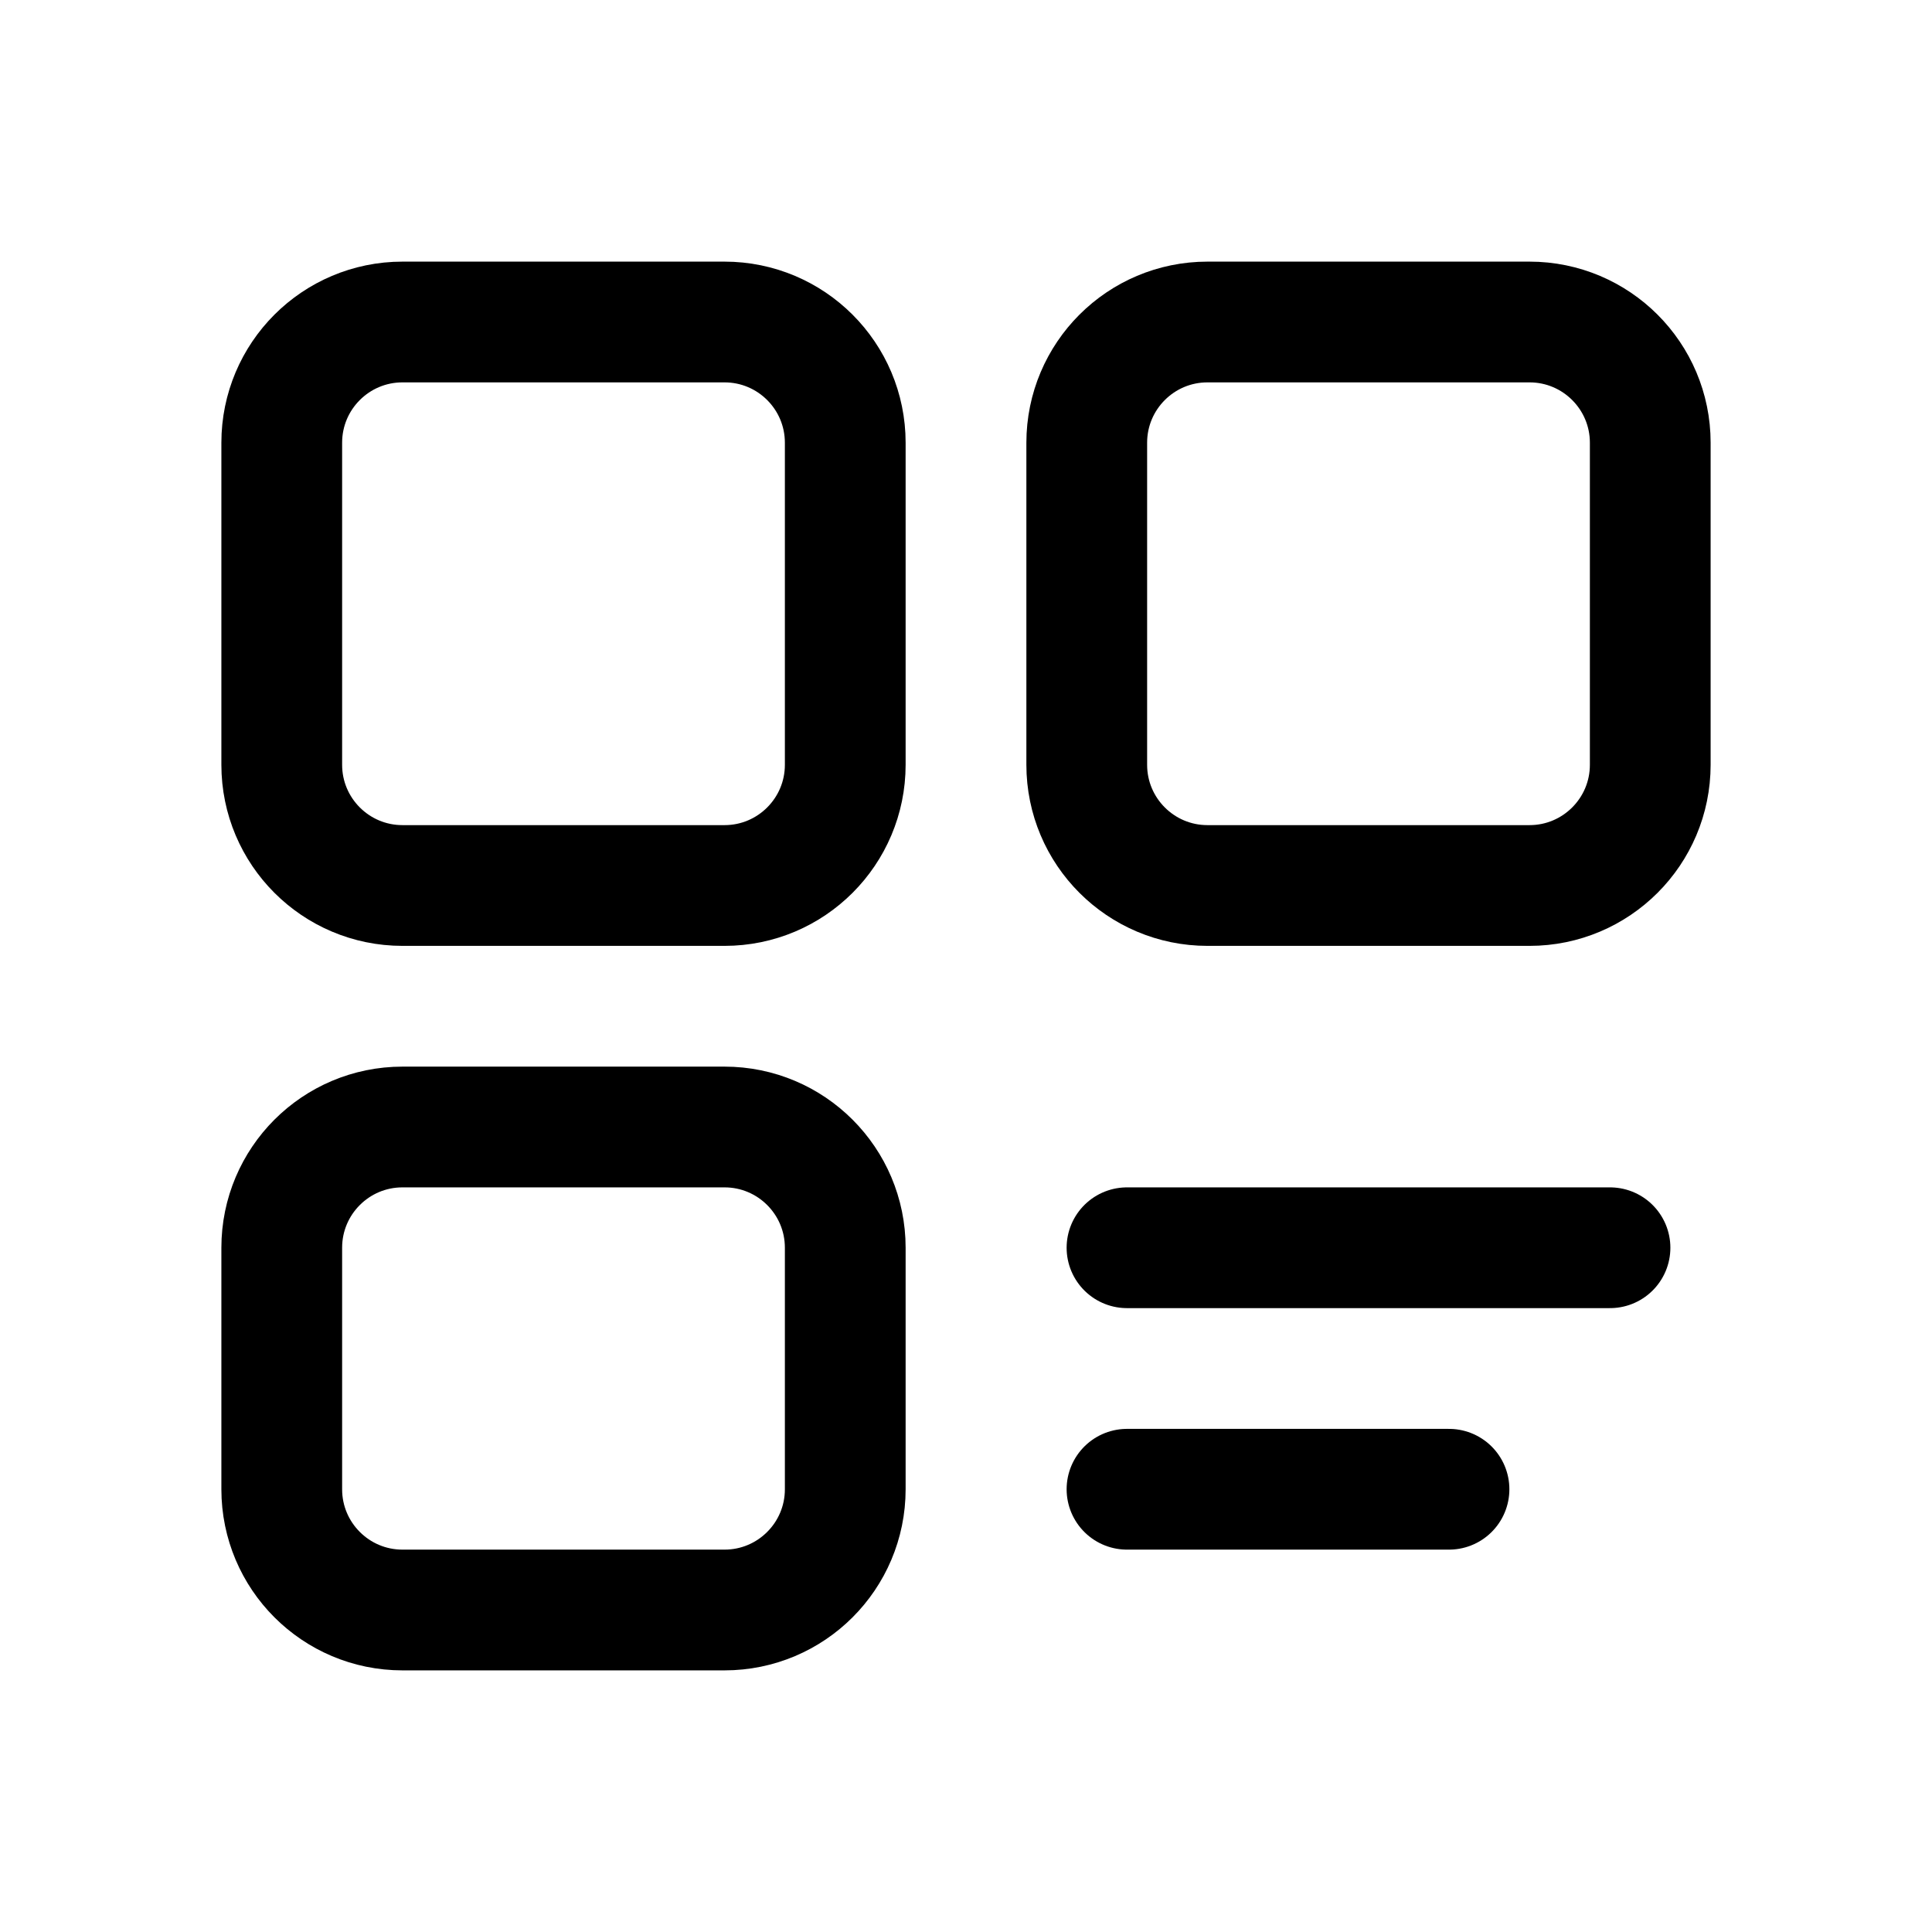
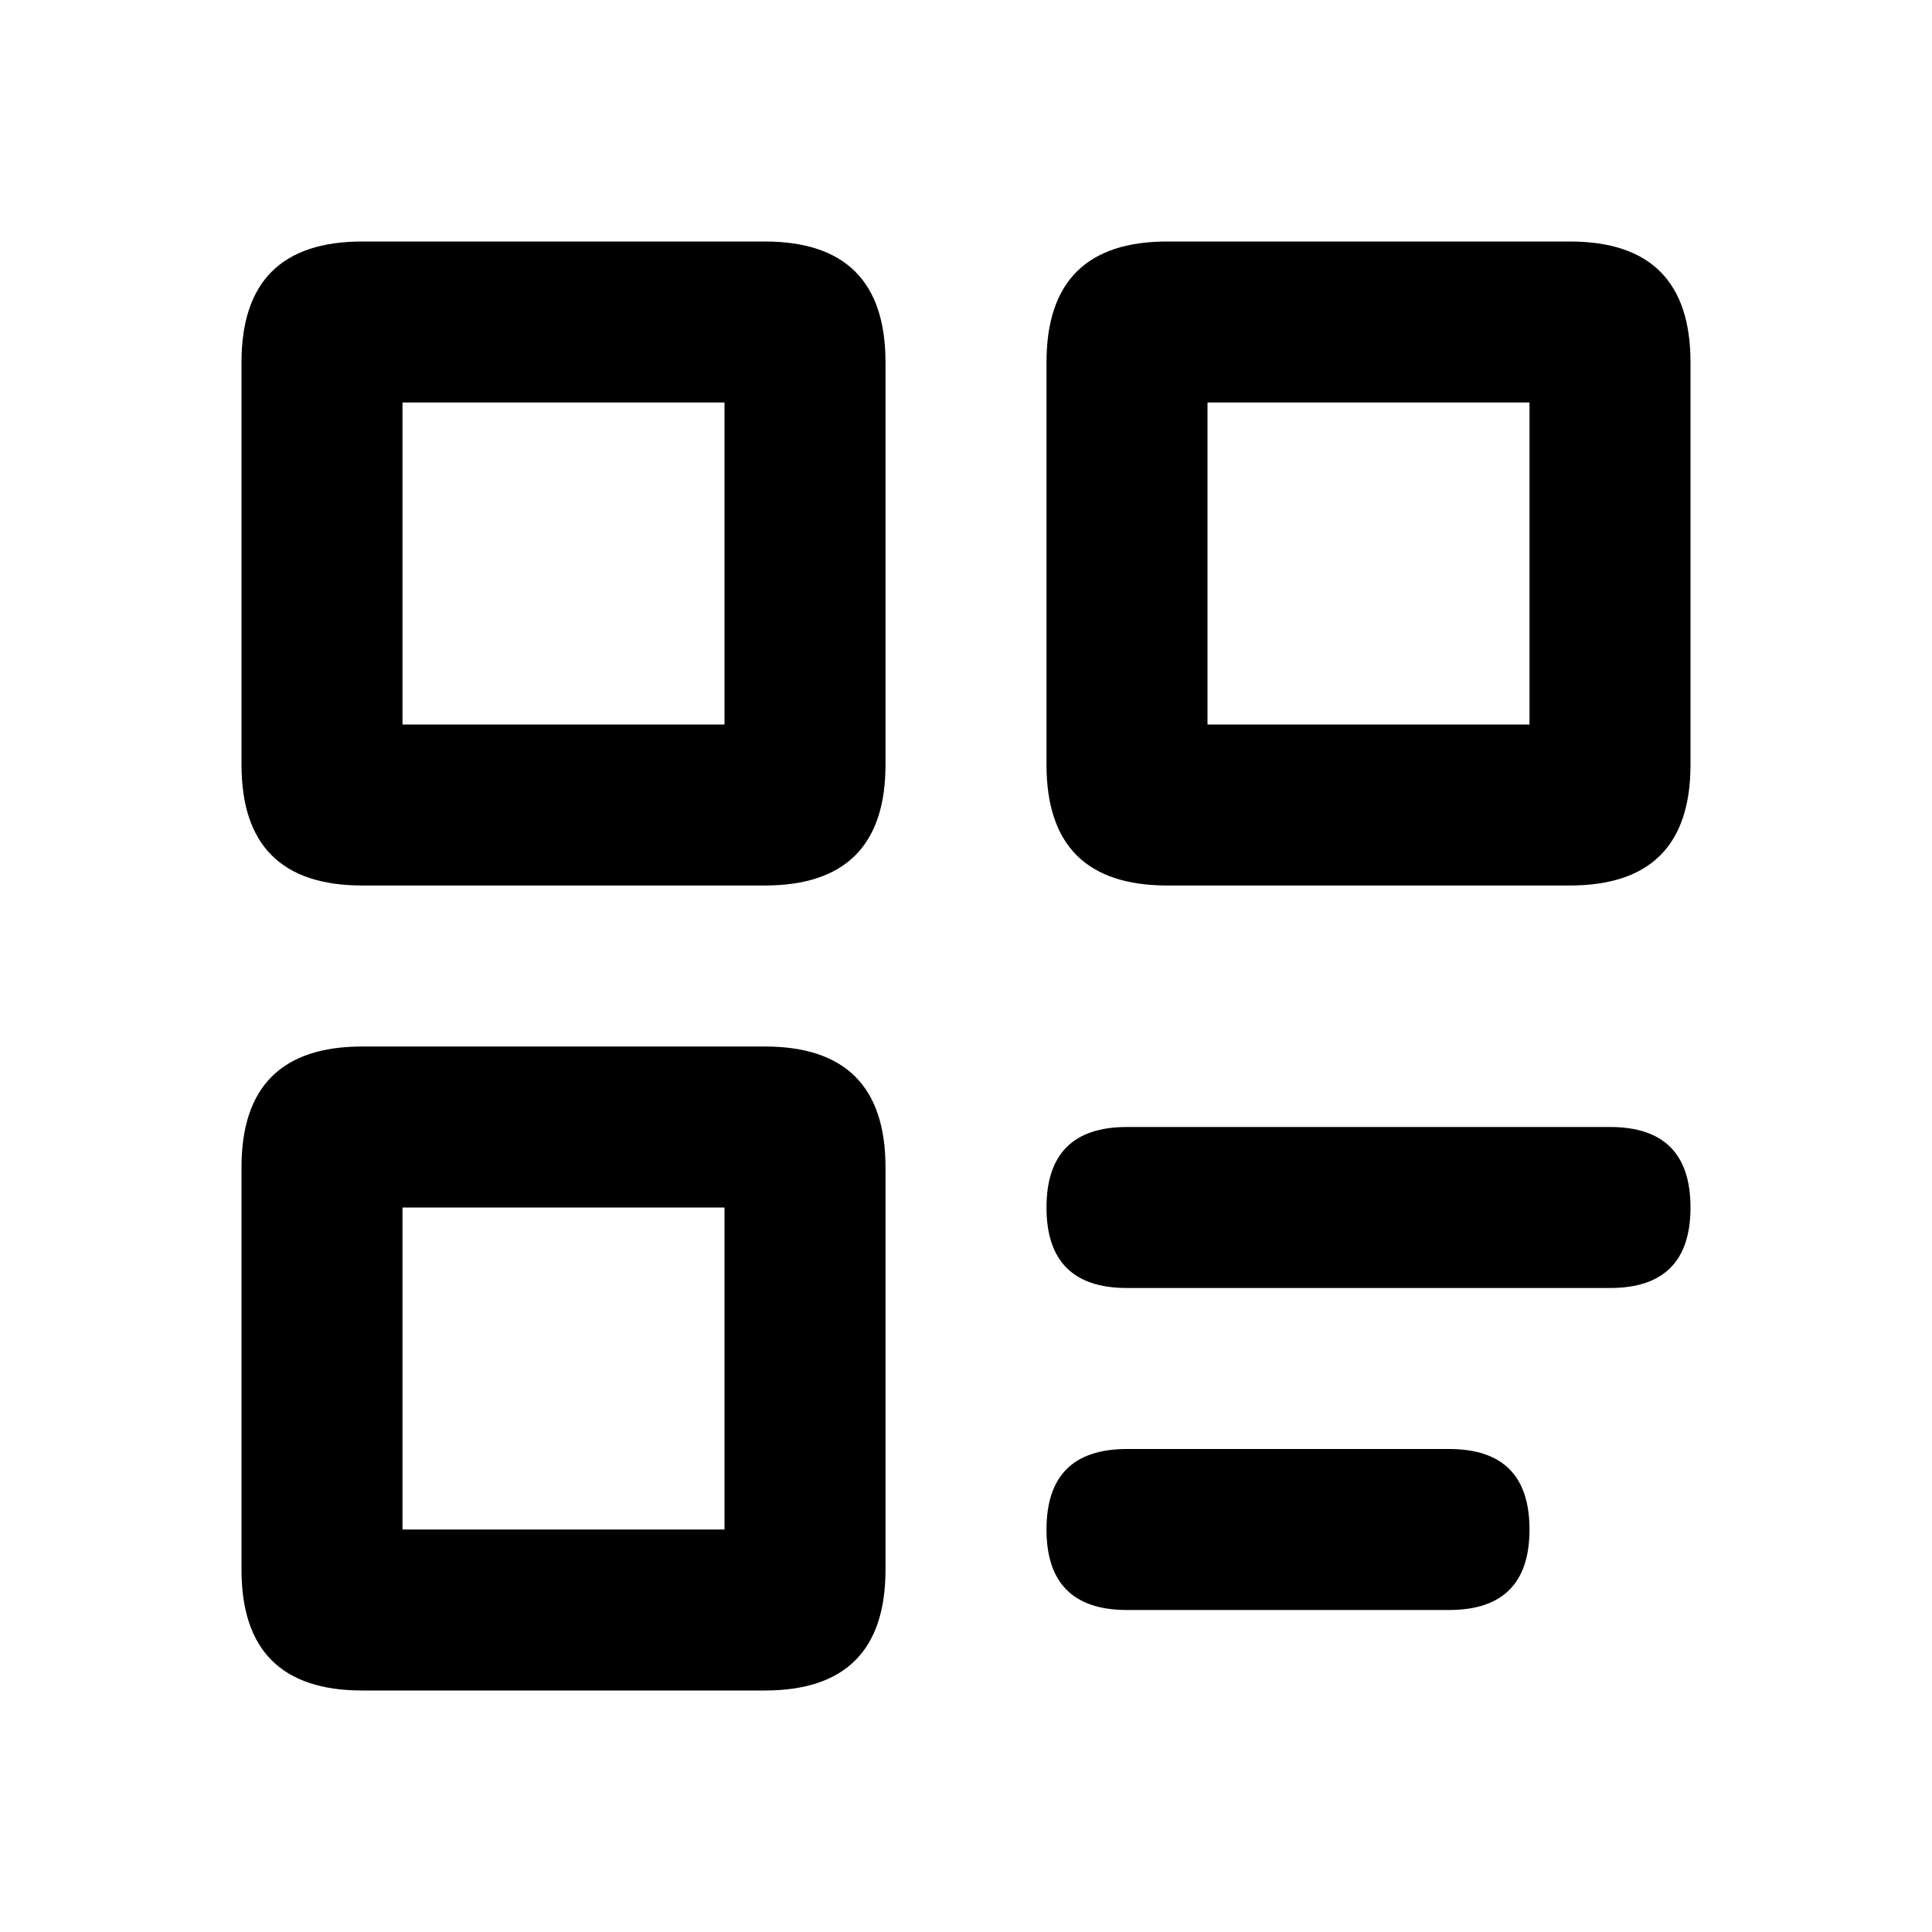
- <svg xmlns="http://www.w3.org/2000/svg" width="48" height="48" viewBox="0 0 48 48" fill="none" stroke="currentColor" stroke-width="3" stroke-linecap="round" stroke-linejoin="round">
-   <rect x="7" y="8" width="14" height="14" rx="3" />
-   <rect x="27" y="8" width="14" height="14" rx="3" />
-   <rect x="7" y="28" width="14" height="12" rx="3" />
-   <path d="M28 31h12" />
-   <path d="M28 37h8" />
+ <svg xmlns="http://www.w3.org/2000/svg" width="48" height="48" viewBox="0 0 48 48">
+   <path fill="#000000" fill-rule="evenodd" d="M9 6H19Q22 6 22 9V19Q22 22 19 22H9Q6 22 6 19V9Q6 6 9 6ZM10 10V18H18V10ZM29 6H39Q42 6 42 9V19Q42 22 39 22H29Q26 22 26 19V9Q26 6 29 6ZM30 10V18H38V10ZM9 26H19Q22 26 22 29V39Q22 42 19 42H9Q6 42 6 39V29Q6 26 9 26ZM10 30V38H18V30Z" />
+   <path fill="#000000" d="M28 28H40Q42 28 42 30Q42 32 40 32H28Q26 32 26 30Q26 28 28 28ZM28 36H36Q38 36 38 38Q38 40 36 40H28Q26 40 26 38Q26 36 28 36Z" />
</svg>
